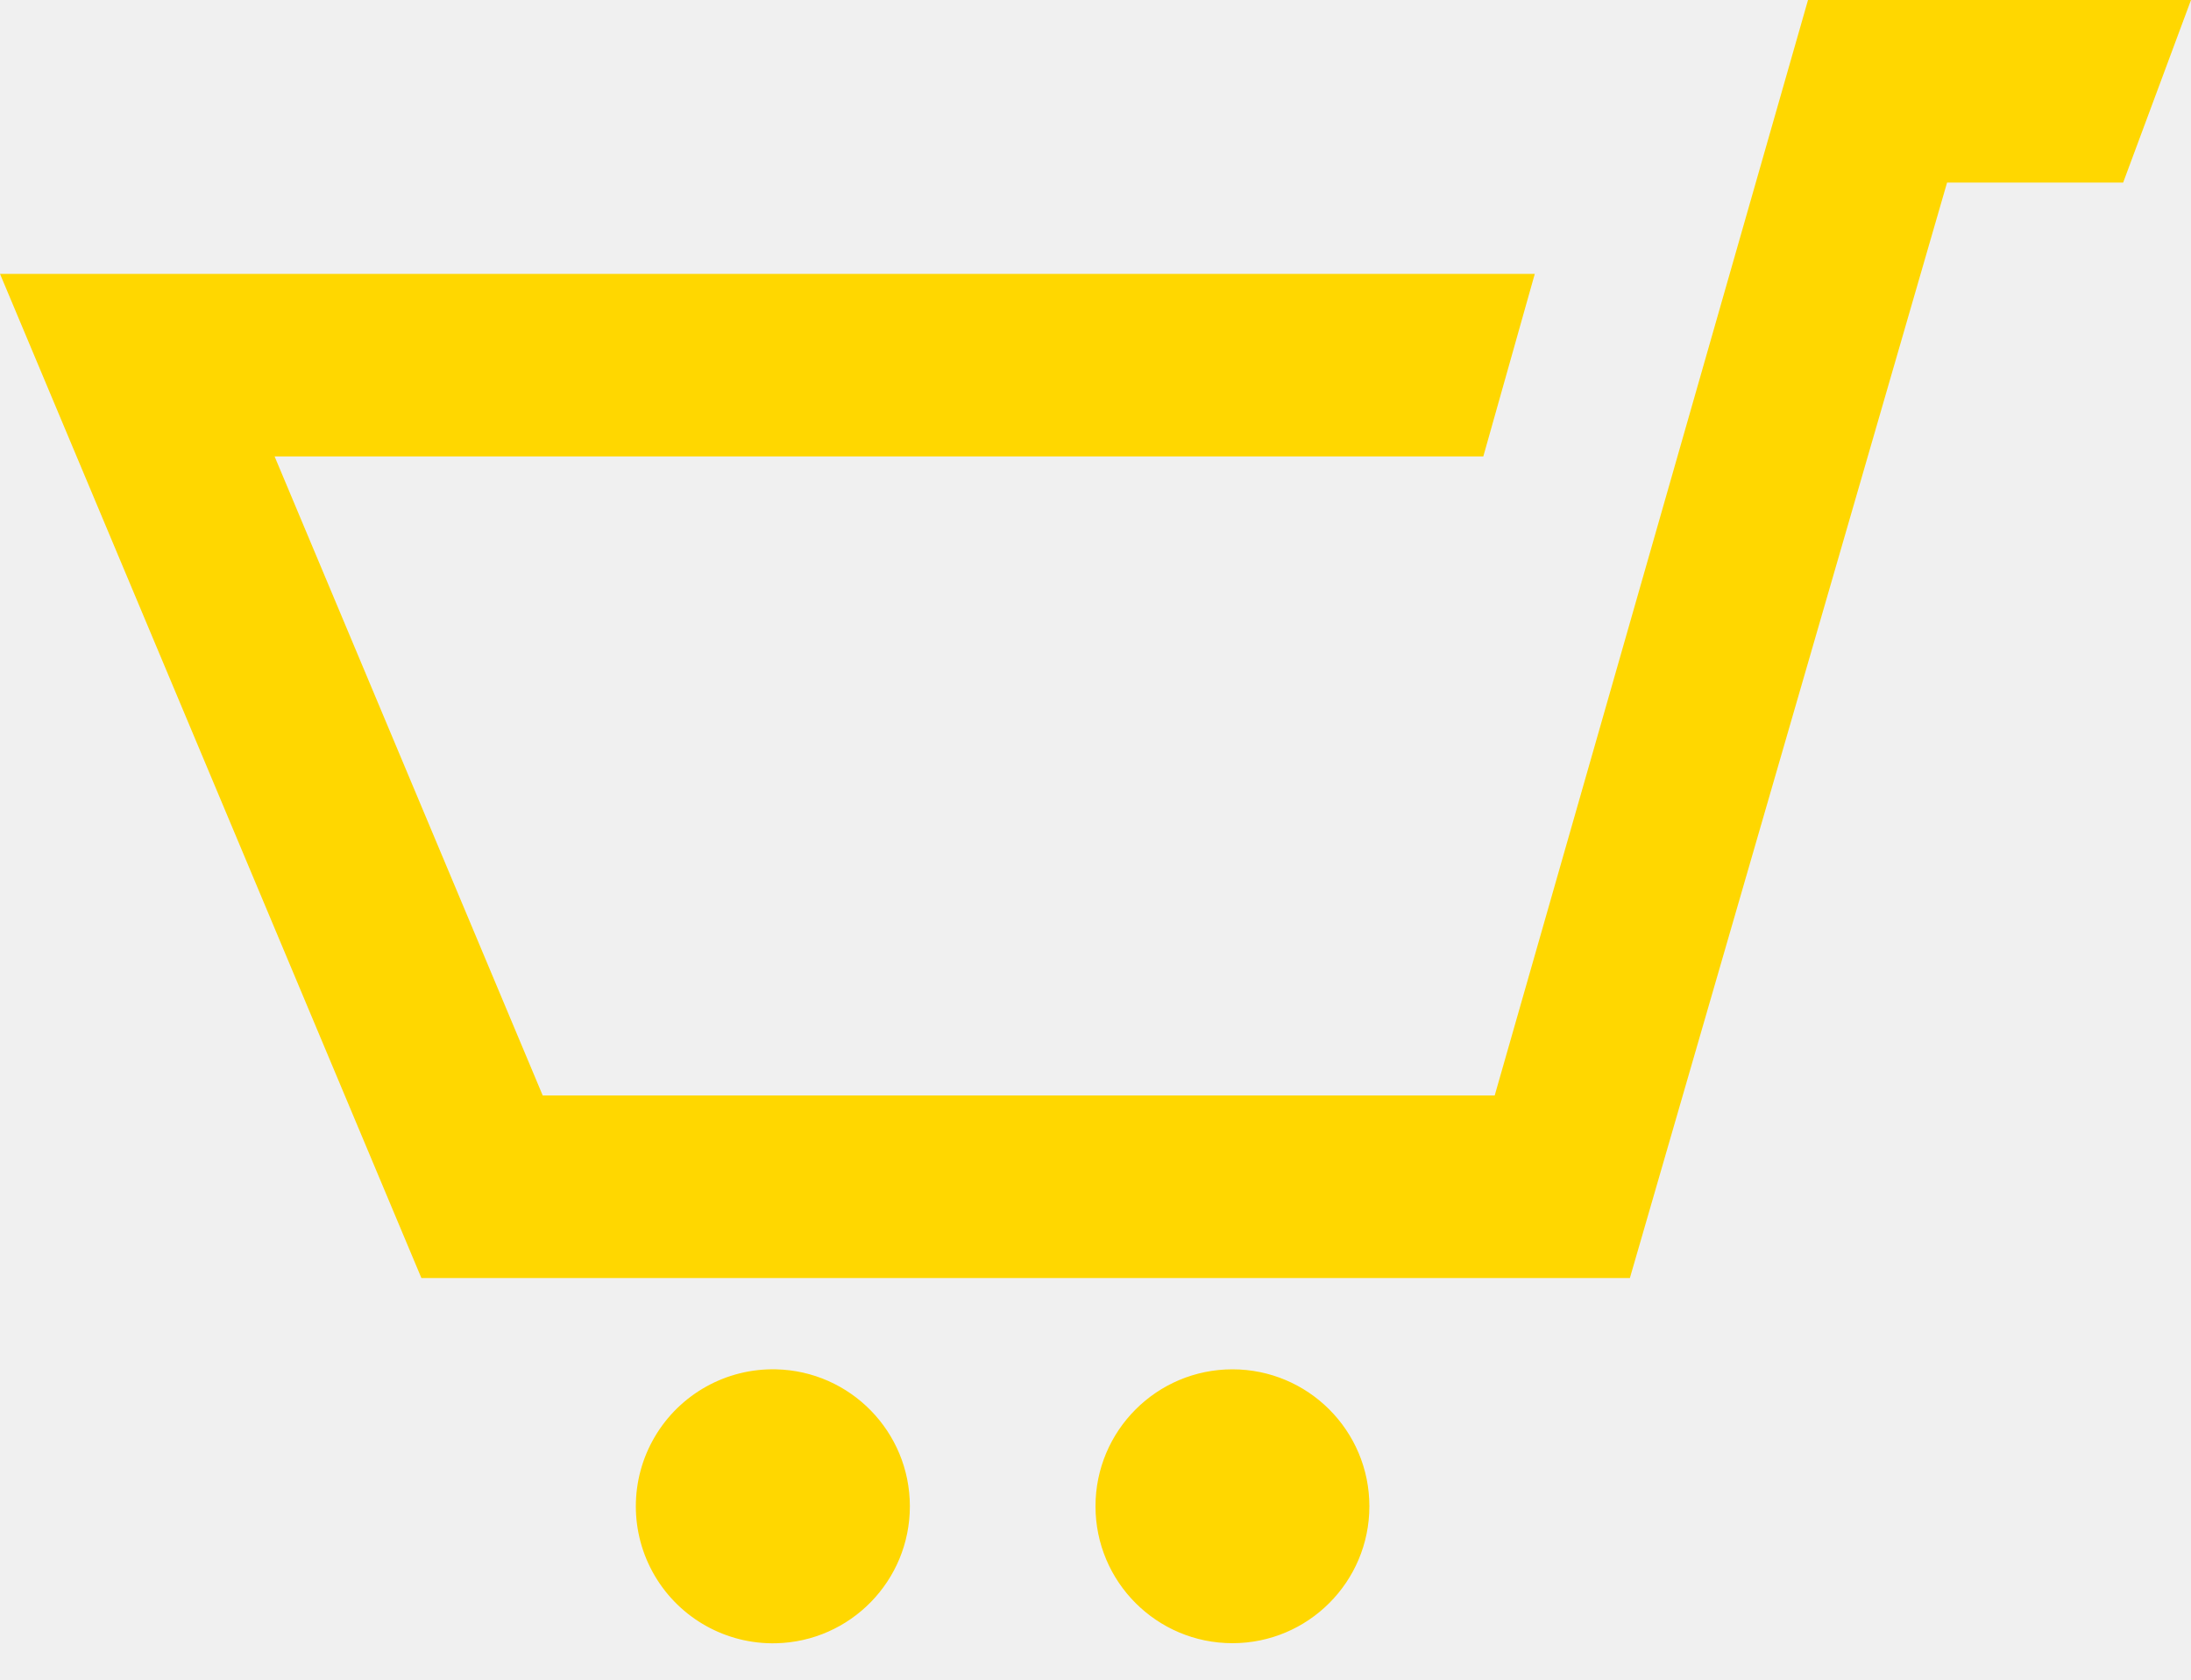
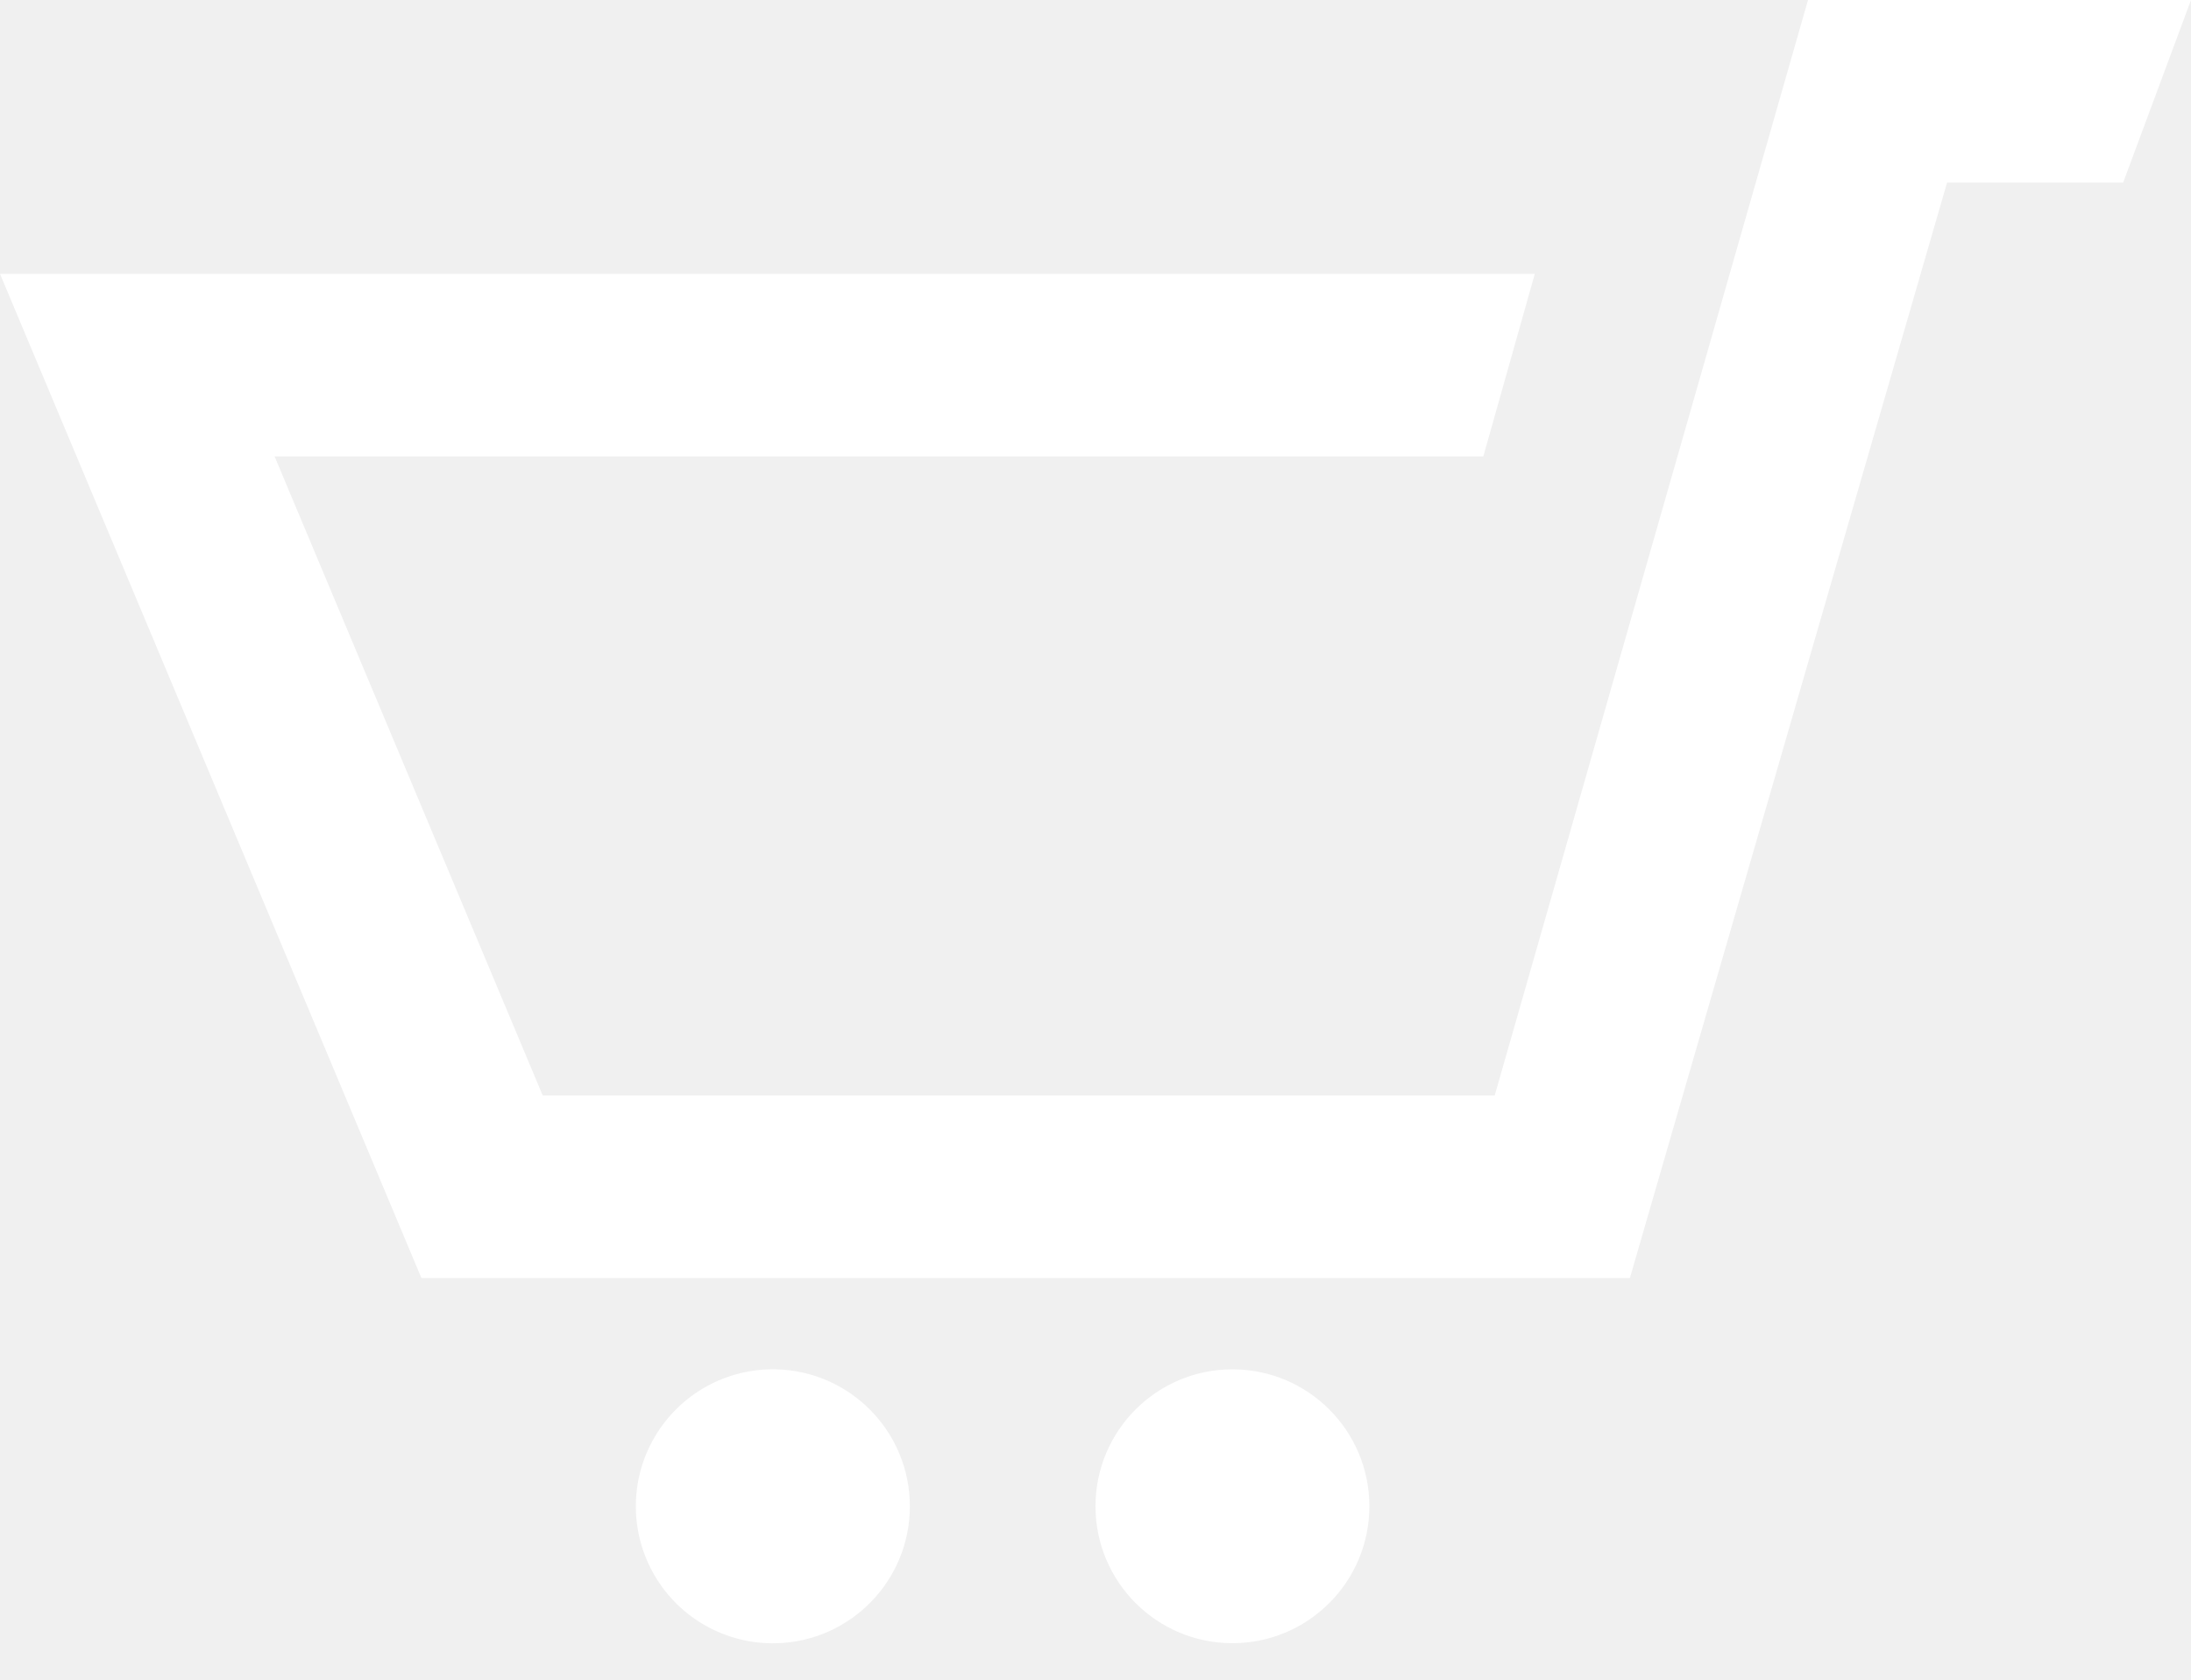
<svg xmlns="http://www.w3.org/2000/svg" width="30" height="23" fill="none">
-   <path d="M30 0l-.929 2.5H26.66l-4.343 15H5.77L0 3.75h21.015l-.705 2.5H3.76L7.431 15h13.035l4.29-15H30zM10.625 18.75a1.876 1.876 0 10.001 3.751 1.876 1.876 0 00-.001-3.751zM19.25 10l-2.375 8.75a1.875 1.875 0 100 3.75 1.875 1.875 0 000-3.75L19.25 10z" fill="gold" />
+   <path d="M30 0l-.929 2.5H26.66l-4.343 15H5.77L0 3.75h21.015l-.705 2.5H3.76L7.431 15h13.035l4.29-15H30zM10.625 18.75a1.876 1.876 0 10.001 3.751 1.876 1.876 0 00-.001-3.751zM19.25 10l-2.375 8.75a1.875 1.875 0 100 3.75 1.875 1.875 0 000-3.75L19.25 10z" fill="#fff" />
</svg>
